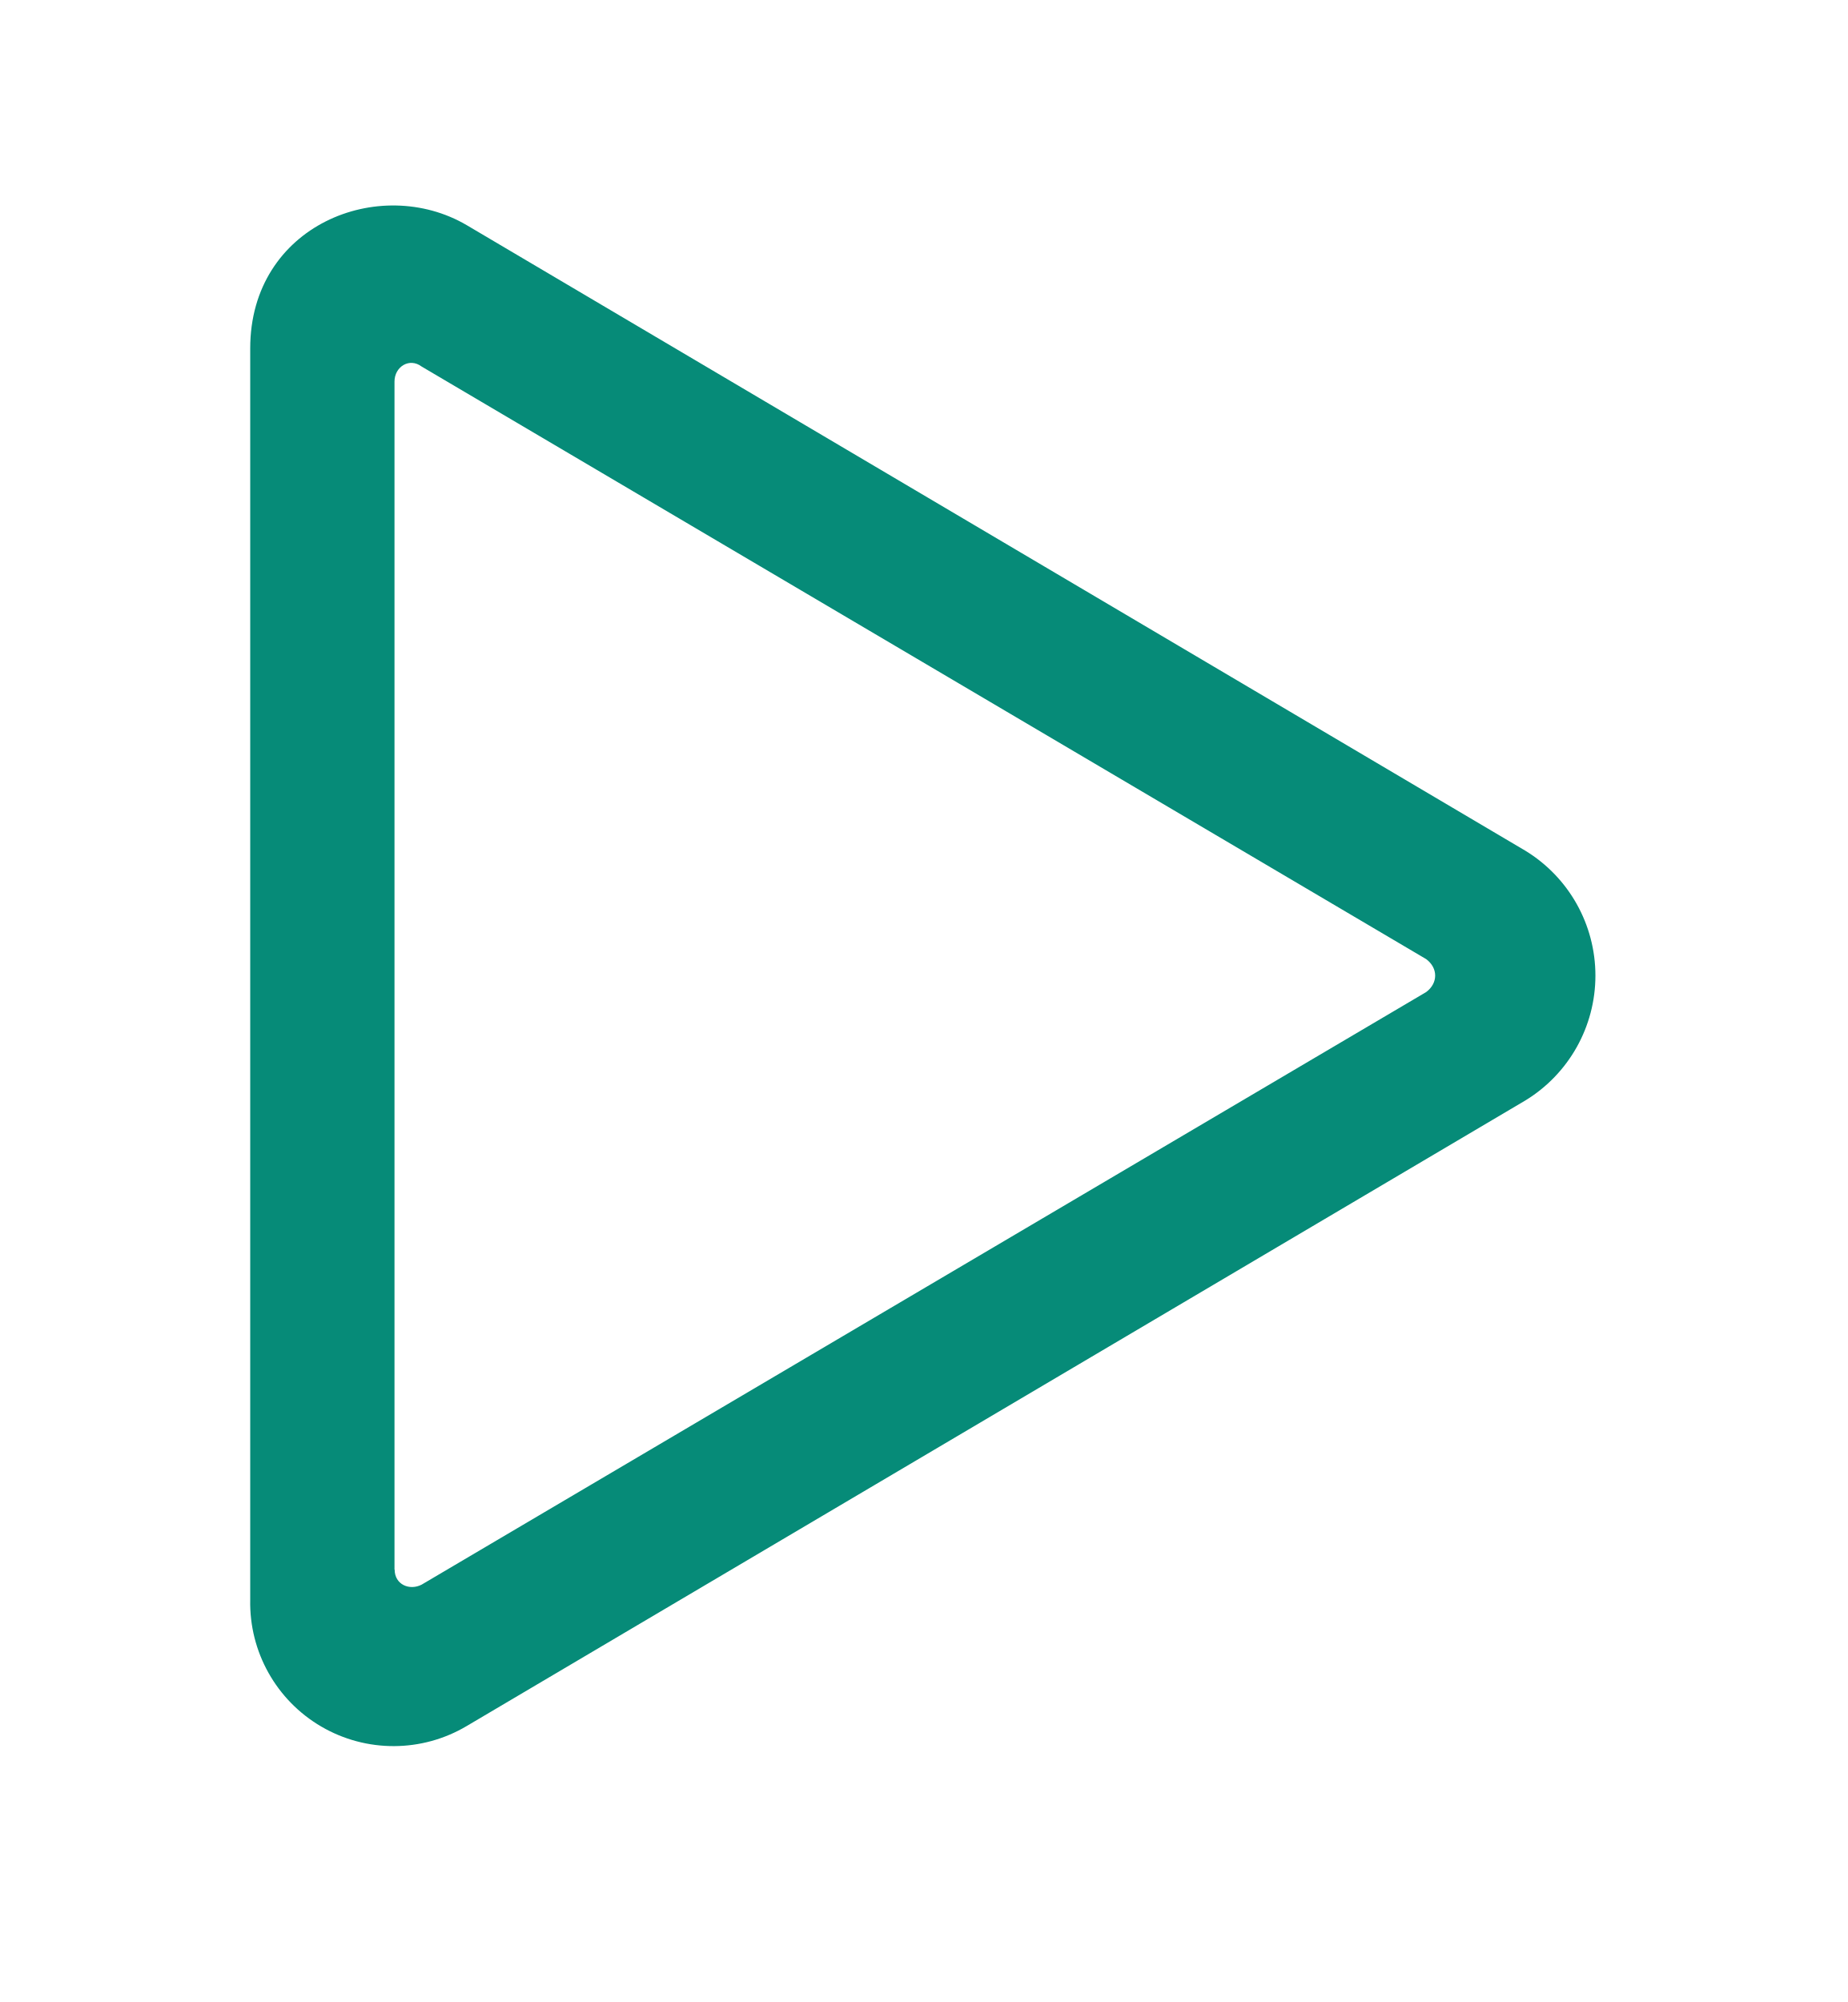
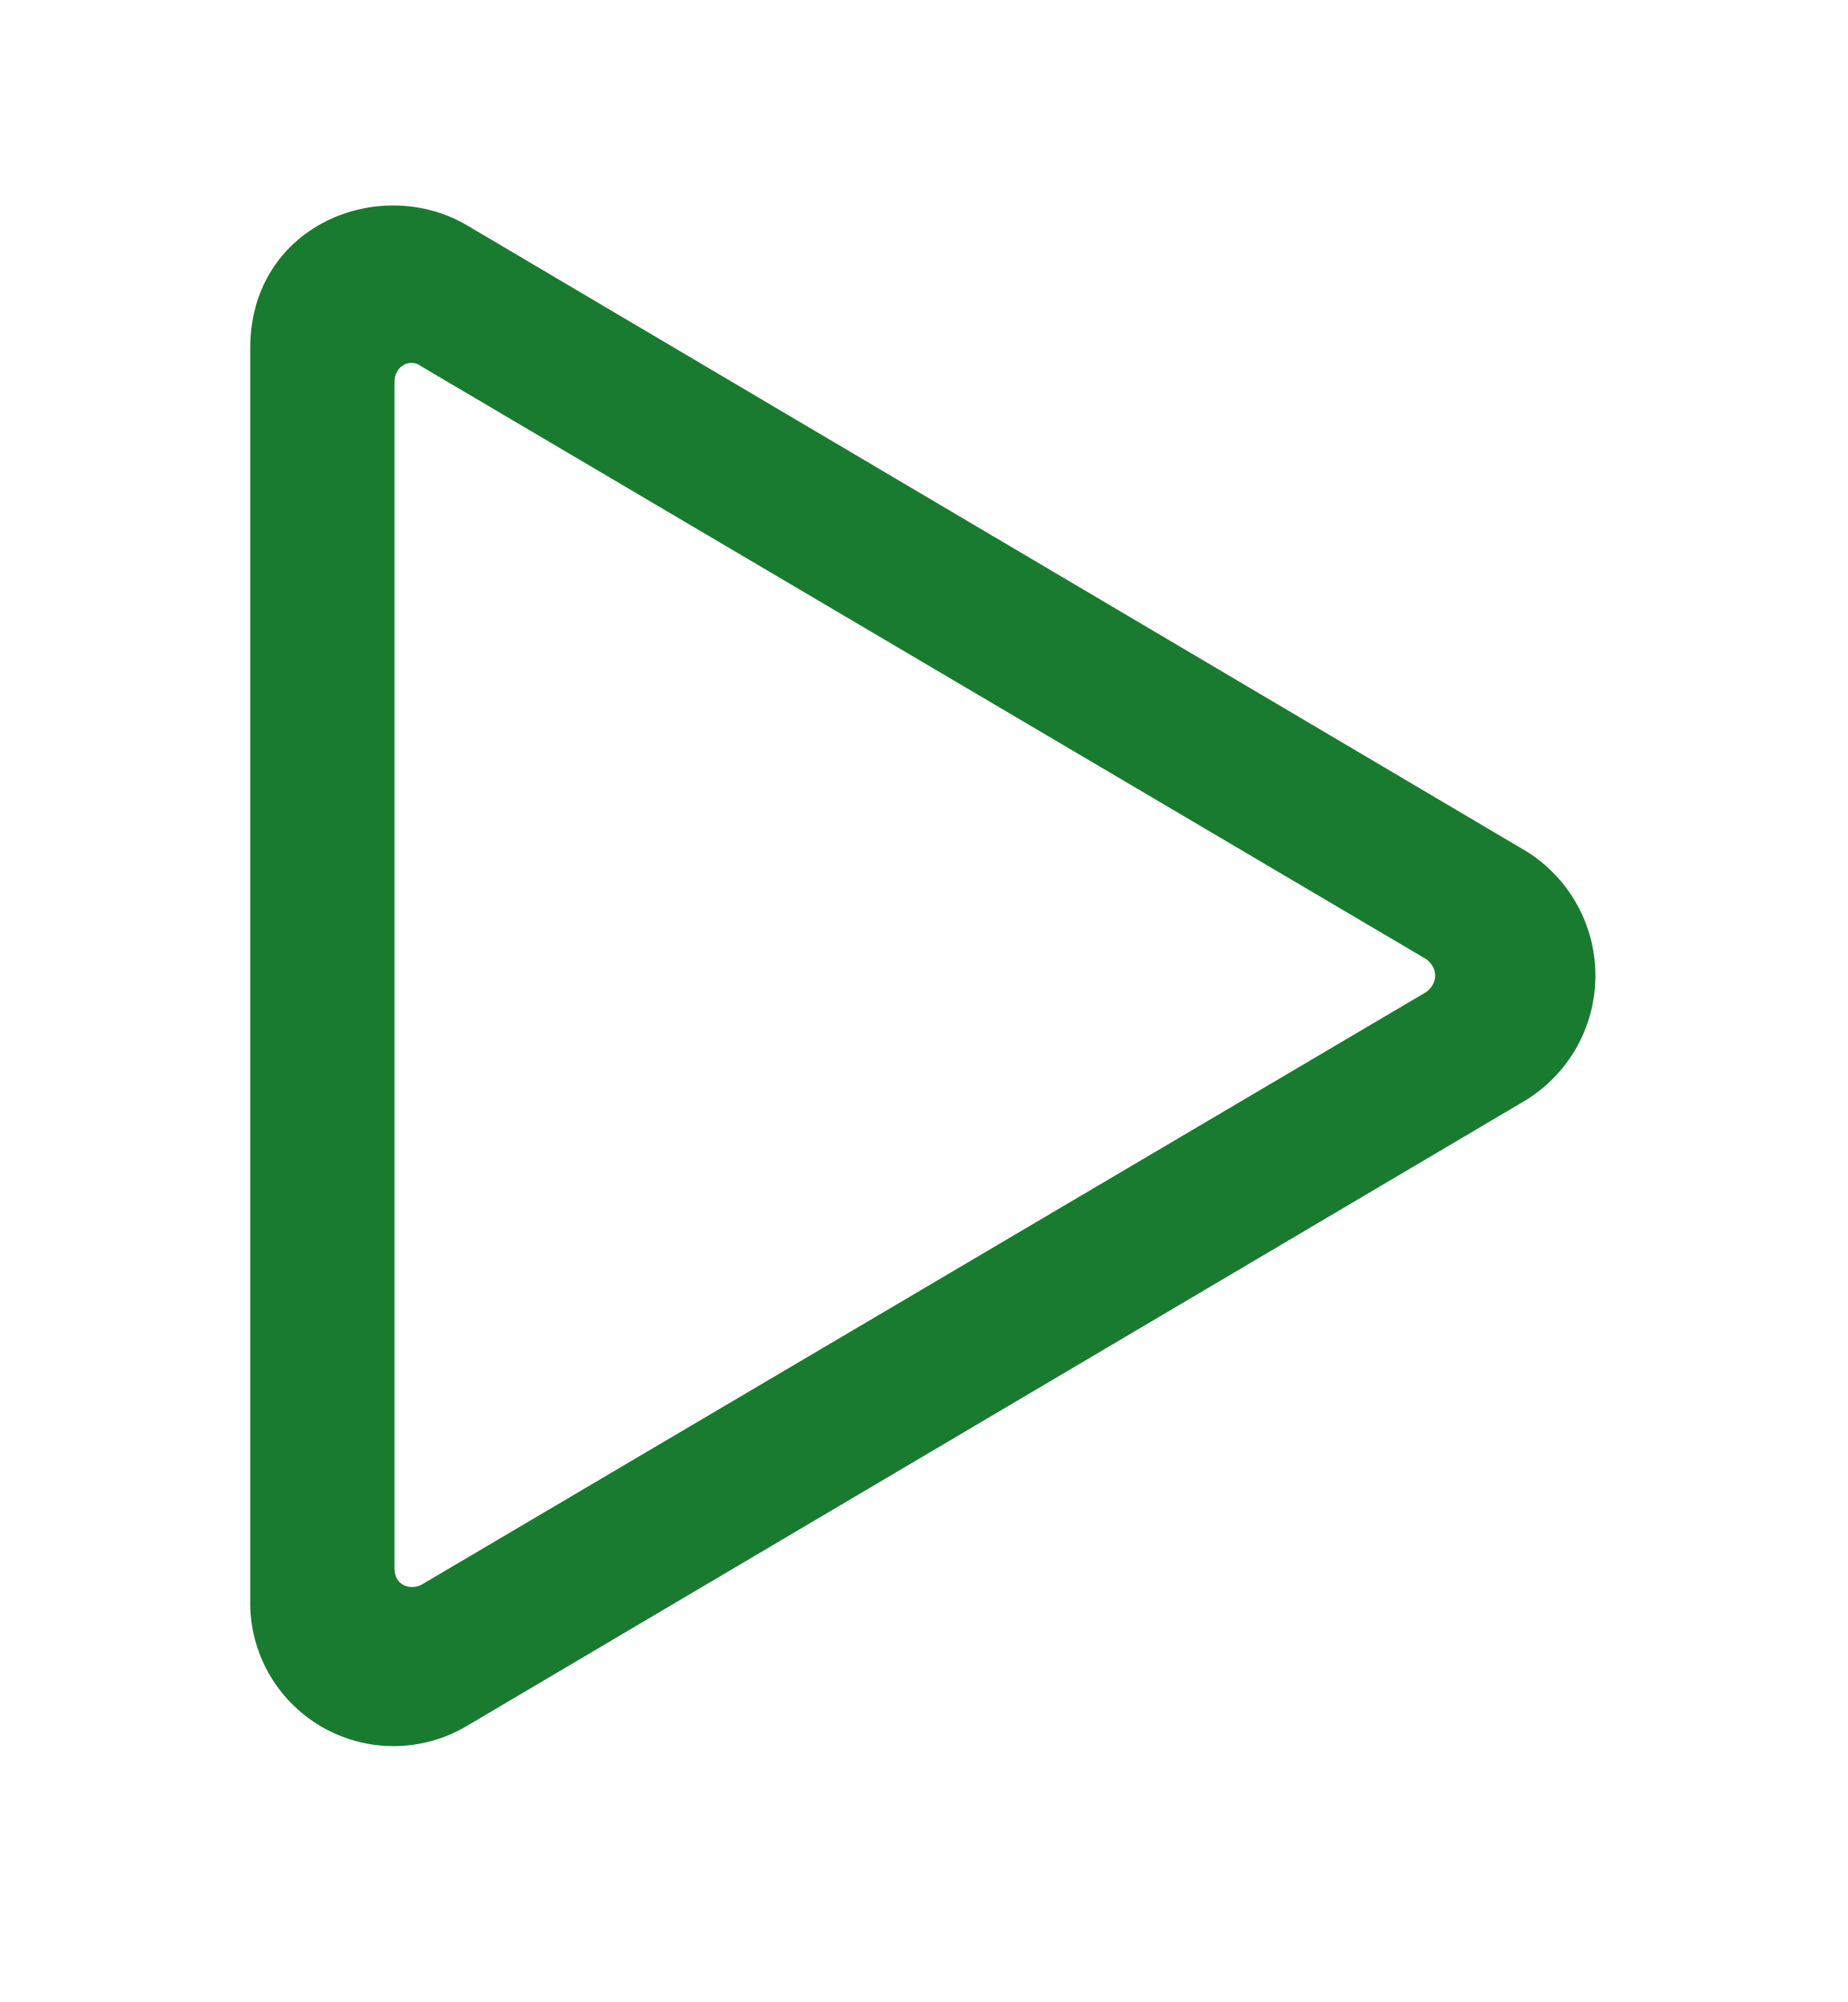
<svg xmlns="http://www.w3.org/2000/svg" width="12" height="13" fill="none">
-   <path d="M9.906 5.524L3.031 1.462c-.566-.332-1.406 0-1.406.8v8.126a.931.931 0 001.406.82l6.875-4.062a.95.95 0 000-1.622zm-7.344 4.668V2.478c0-.098.098-.157.176-.098l6.524 3.848c.078.058.078.156 0 .214L2.738 10.29c-.078.04-.175 0-.175-.098z" fill="#068B78" />
+   <path d="M9.906 5.524L3.031 1.462c-.566-.332-1.406 0-1.406.8v8.126a.931.931 0 001.406.82l6.875-4.062a.95.95 0 000-1.622zm-7.344 4.668V2.478c0-.098.098-.157.176-.098l6.524 3.848c.078.058.078.156 0 .214L2.738 10.29c-.078.04-.175 0-.175-.098z" fill="#197B30" />
</svg>
